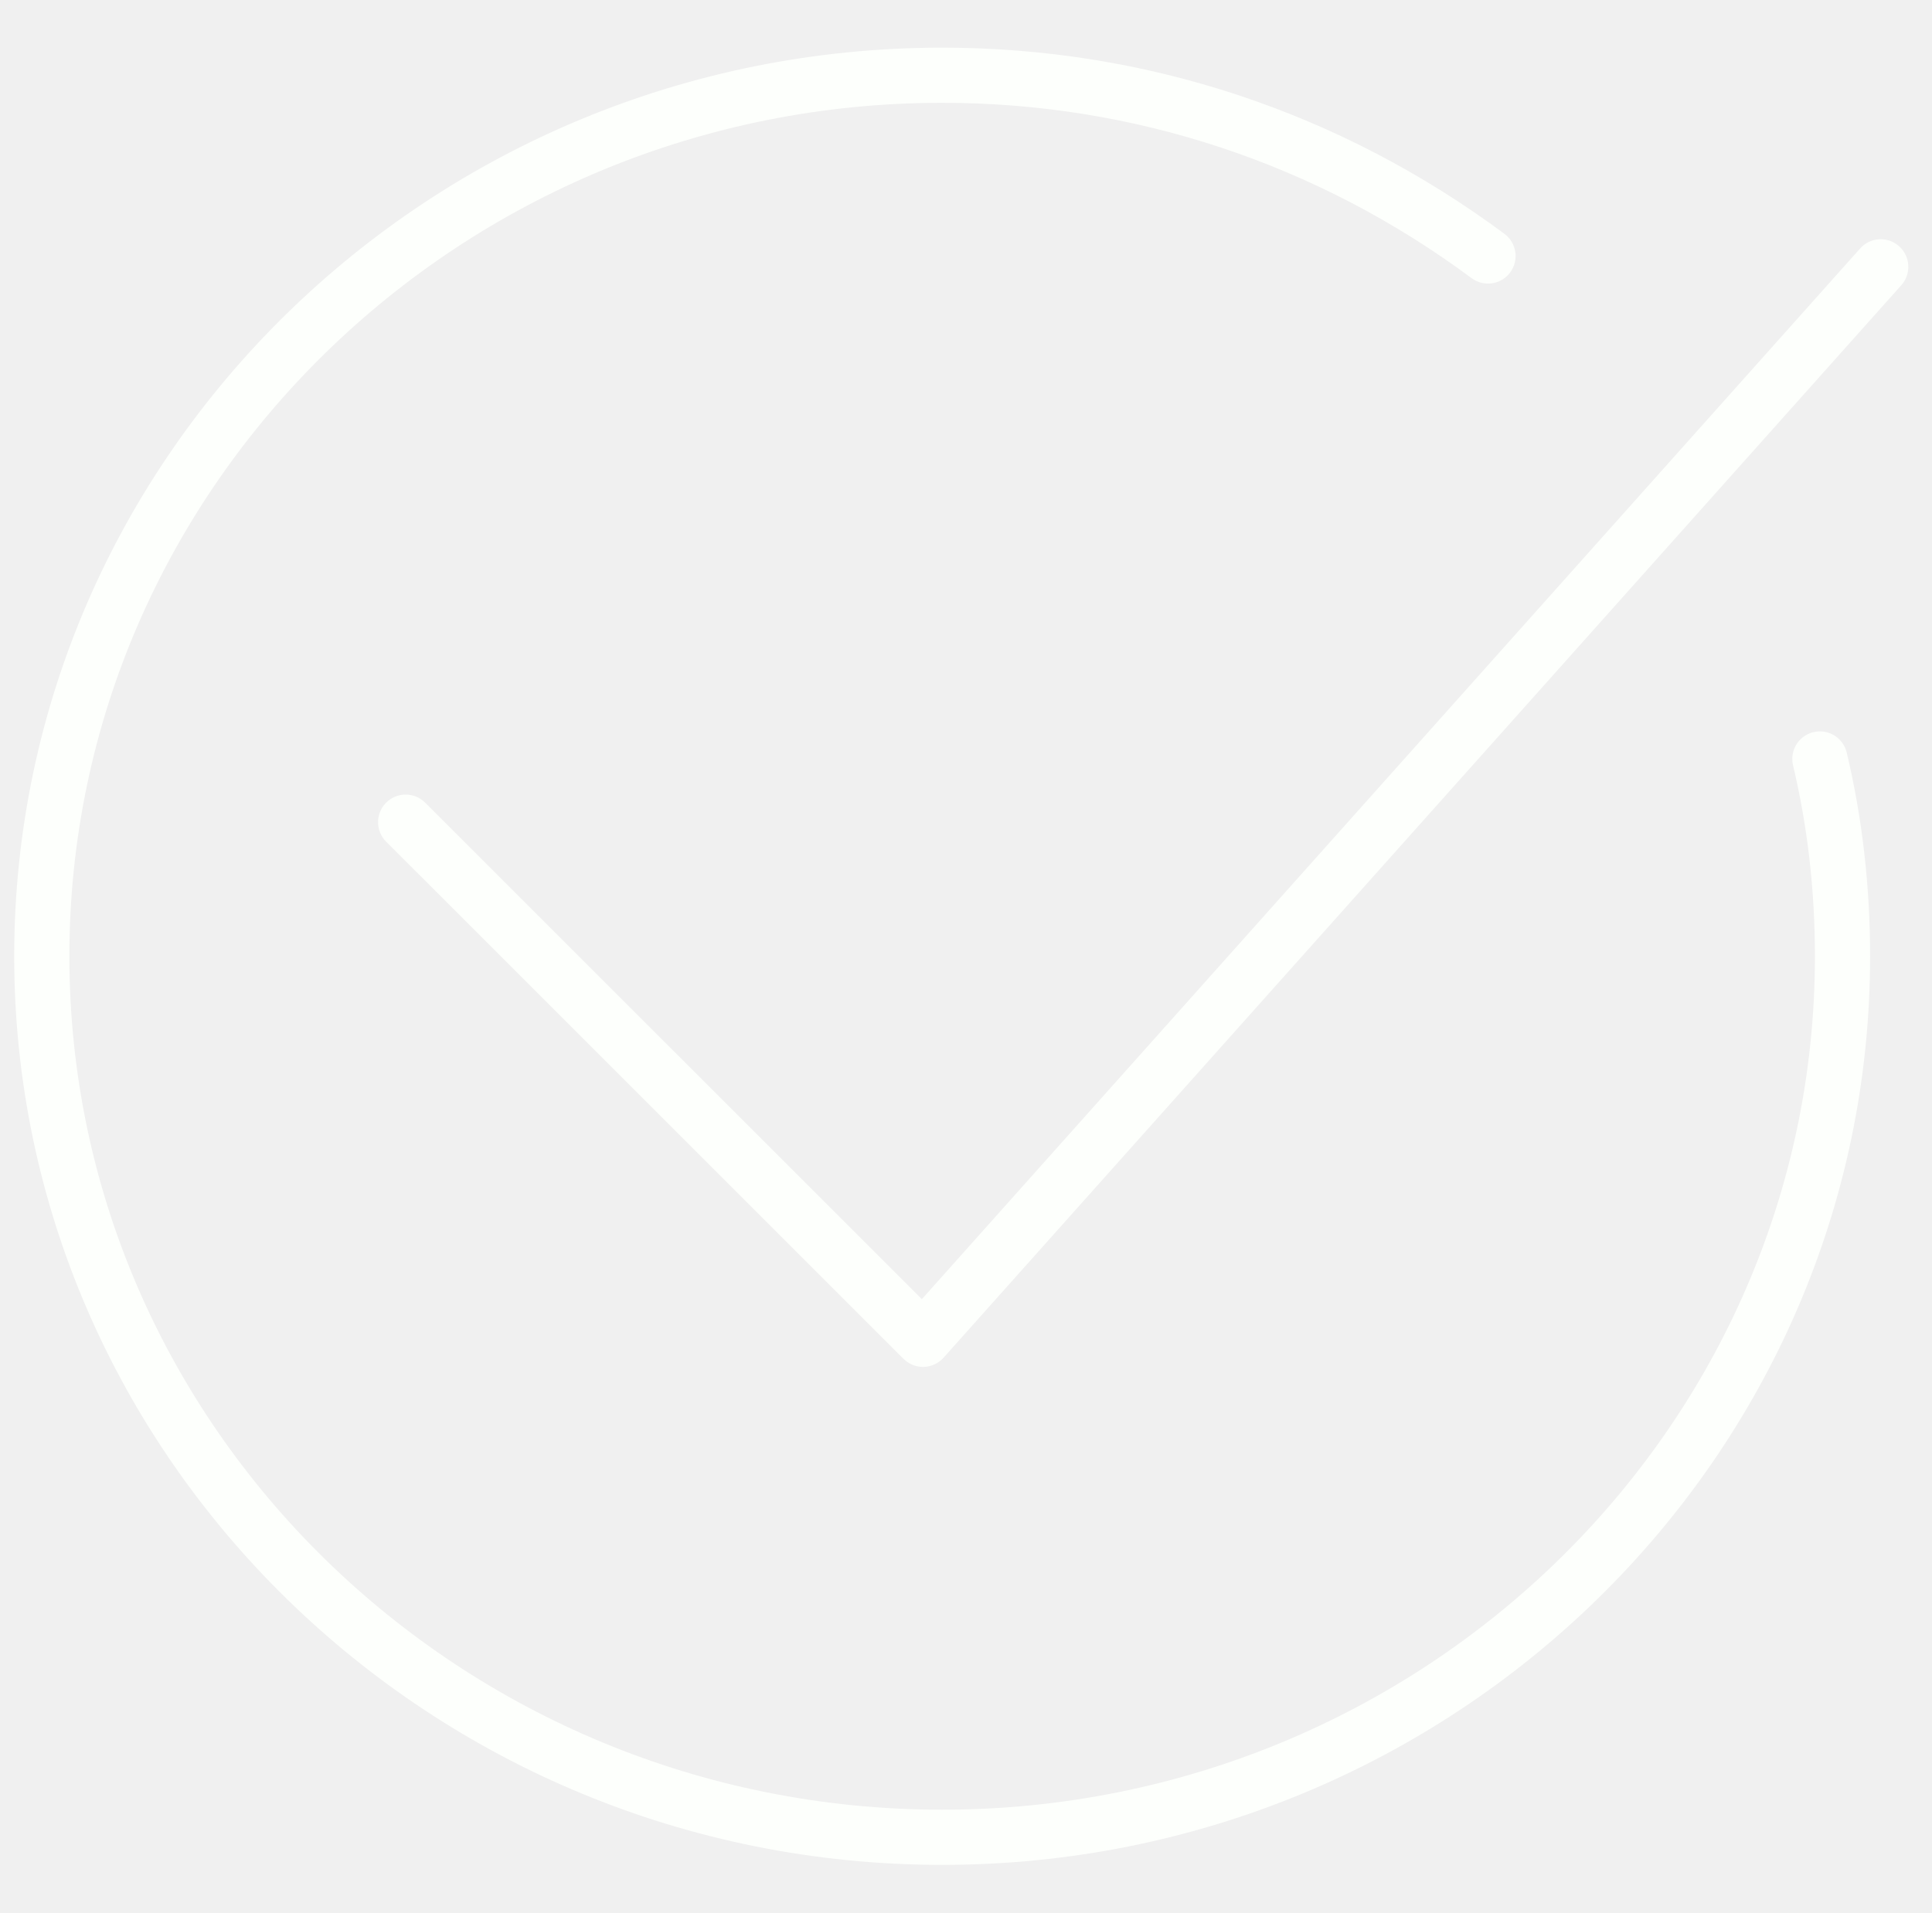
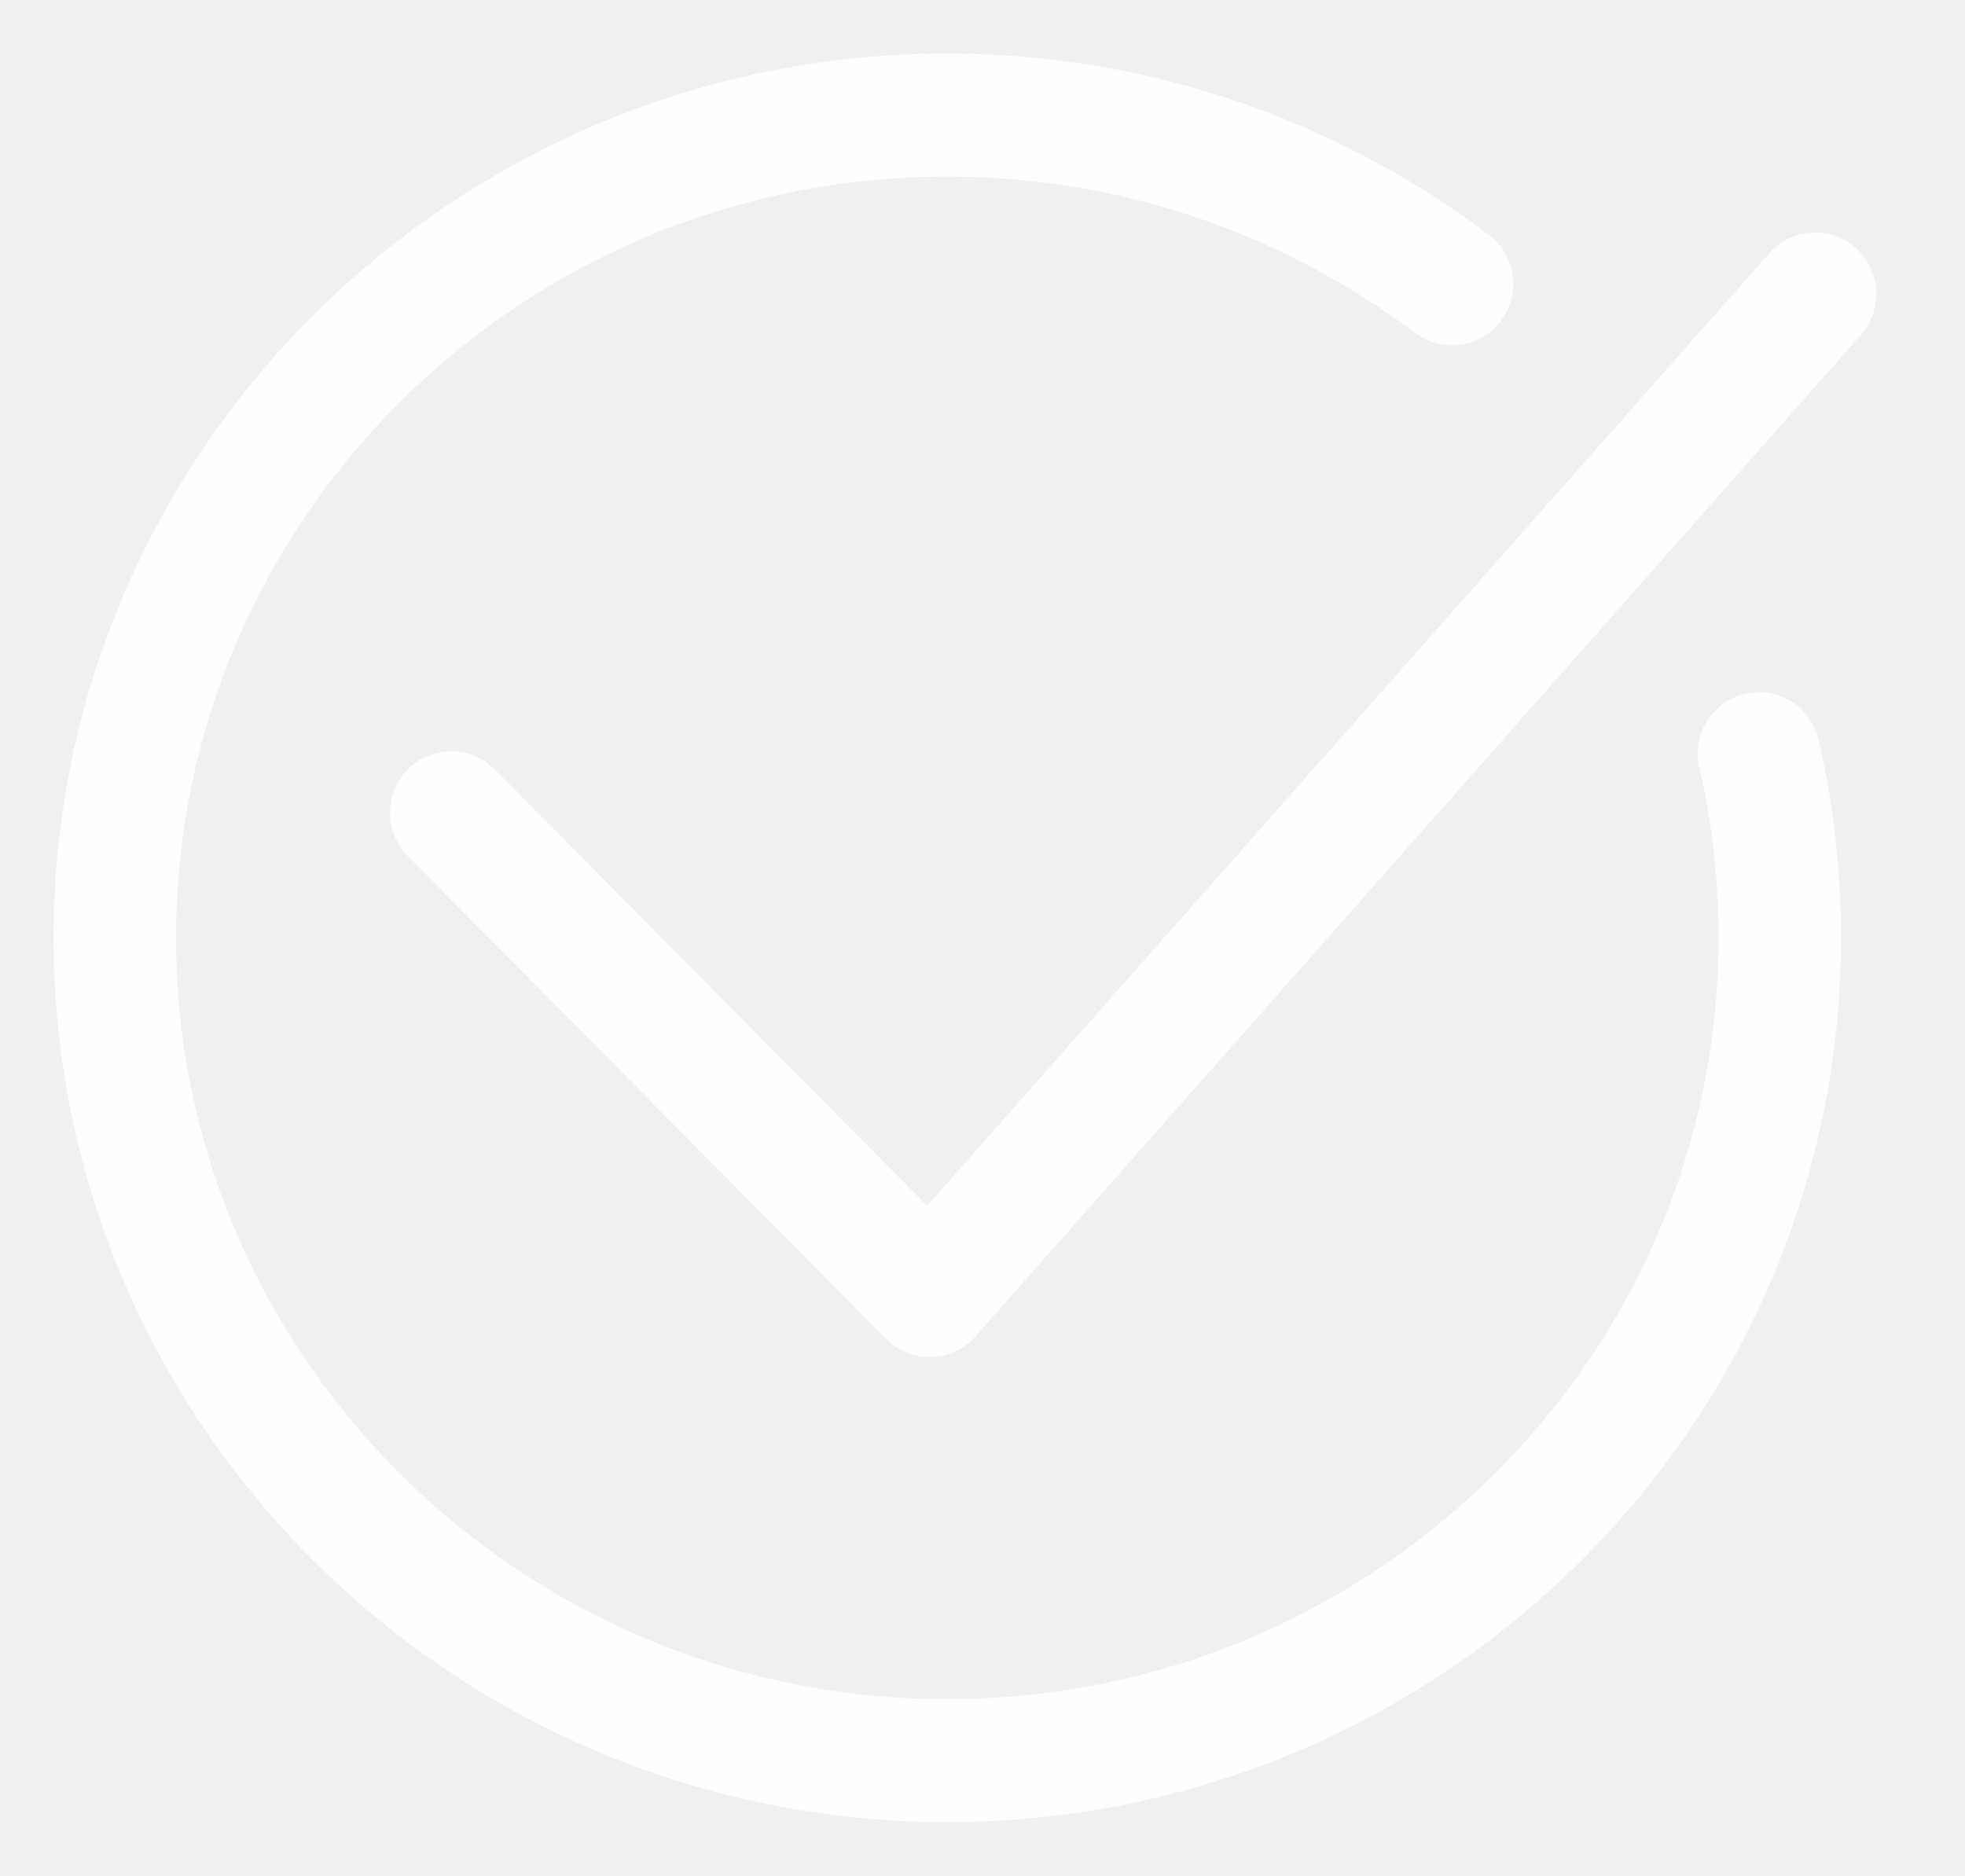
- <svg xmlns="http://www.w3.org/2000/svg" width="102" height="101" viewBox="0 0 102 101" fill="none">
-   <g clip-path="url(#clip0)">
-     <path d="M97.497 39.741C97.311 38.959 96.527 38.476 95.742 38.662C94.96 38.849 94.477 39.634 94.664 40.416C95.43 43.628 95.819 47.02 95.819 50.499C95.819 75.349 75.149 95.566 49.741 95.566C24.333 95.566 3.663 75.349 3.663 50.499C3.663 25.647 24.333 5.429 49.741 5.429C59.86 5.429 69.526 8.631 77.693 14.689C78.337 15.168 79.251 15.033 79.73 14.387C80.209 13.741 80.074 12.829 79.428 12.35C70.756 5.916 60.49 2.517 49.741 2.517C22.727 2.517 0.75 24.041 0.75 50.499C0.75 76.955 22.727 98.479 49.741 98.479C76.755 98.479 98.732 76.955 98.732 50.499C98.732 46.794 98.316 43.175 97.497 39.741Z" fill="#FDFFFC" />
-     <path d="M48.73 72.182C48.344 72.182 47.974 72.029 47.7 71.756L20.387 44.447C19.818 43.878 19.818 42.956 20.387 42.387C20.955 41.818 21.877 41.818 22.446 42.387L48.669 68.606L98.207 13.12C98.743 12.52 99.663 12.468 100.263 13.004C100.863 13.54 100.915 14.46 100.38 15.06L49.816 71.696C49.549 71.995 49.171 72.171 48.771 72.182C48.757 72.182 48.744 72.182 48.73 72.182Z" fill="#FDFFFC" />
-   </g>
-   <defs>
-     <clipPath id="clip0">
-       <rect width="100.353" height="100.353" fill="white" transform="translate(0.75 0.499023)" />
-     </clipPath>
-   </defs>
+ <svg xmlns="http://www.w3.org/2000/svg" width="22" height="21" viewBox="0 0 22 21" fill="none">
+   <path d="M19.97 8.371C19.933 8.216 19.78 8.121 19.626 8.157C19.473 8.194 19.378 8.35 19.415 8.505C19.565 9.141 19.641 9.812 19.641 10.501C19.641 15.422 15.588 19.426 10.606 19.426C5.624 19.426 1.571 15.422 1.571 10.501C1.571 5.58 5.624 1.577 10.606 1.577C12.59 1.577 14.486 2.211 16.087 3.41C16.213 3.505 16.392 3.478 16.486 3.35C16.58 3.223 16.554 3.042 16.427 2.947C14.727 1.673 12.714 1 10.606 1C5.309 1 1 5.262 1 10.501C1 15.74 5.309 20.002 10.606 20.002C15.903 20.002 20.212 15.74 20.212 10.501C20.212 9.768 20.131 9.051 19.97 8.371Z" fill="#FDFFFC" stroke="#FDFFFC" stroke-width="0.8" />
+   <path d="M10.408 14.795C10.332 14.795 10.26 14.765 10.206 14.711L4.85 9.303C4.739 9.19 4.739 9.008 4.85 8.895C4.962 8.782 5.143 8.782 5.254 8.895L10.396 14.087L20.109 3.1C20.214 2.981 20.395 2.97 20.512 3.077C20.63 3.183 20.64 3.365 20.535 3.484L10.621 14.699C10.568 14.758 10.494 14.793 10.416 14.795C10.413 14.795 10.411 14.795 10.408 14.795Z" fill="#FDFFFC" stroke="#FDFFFC" stroke-width="0.8" />
</svg>
